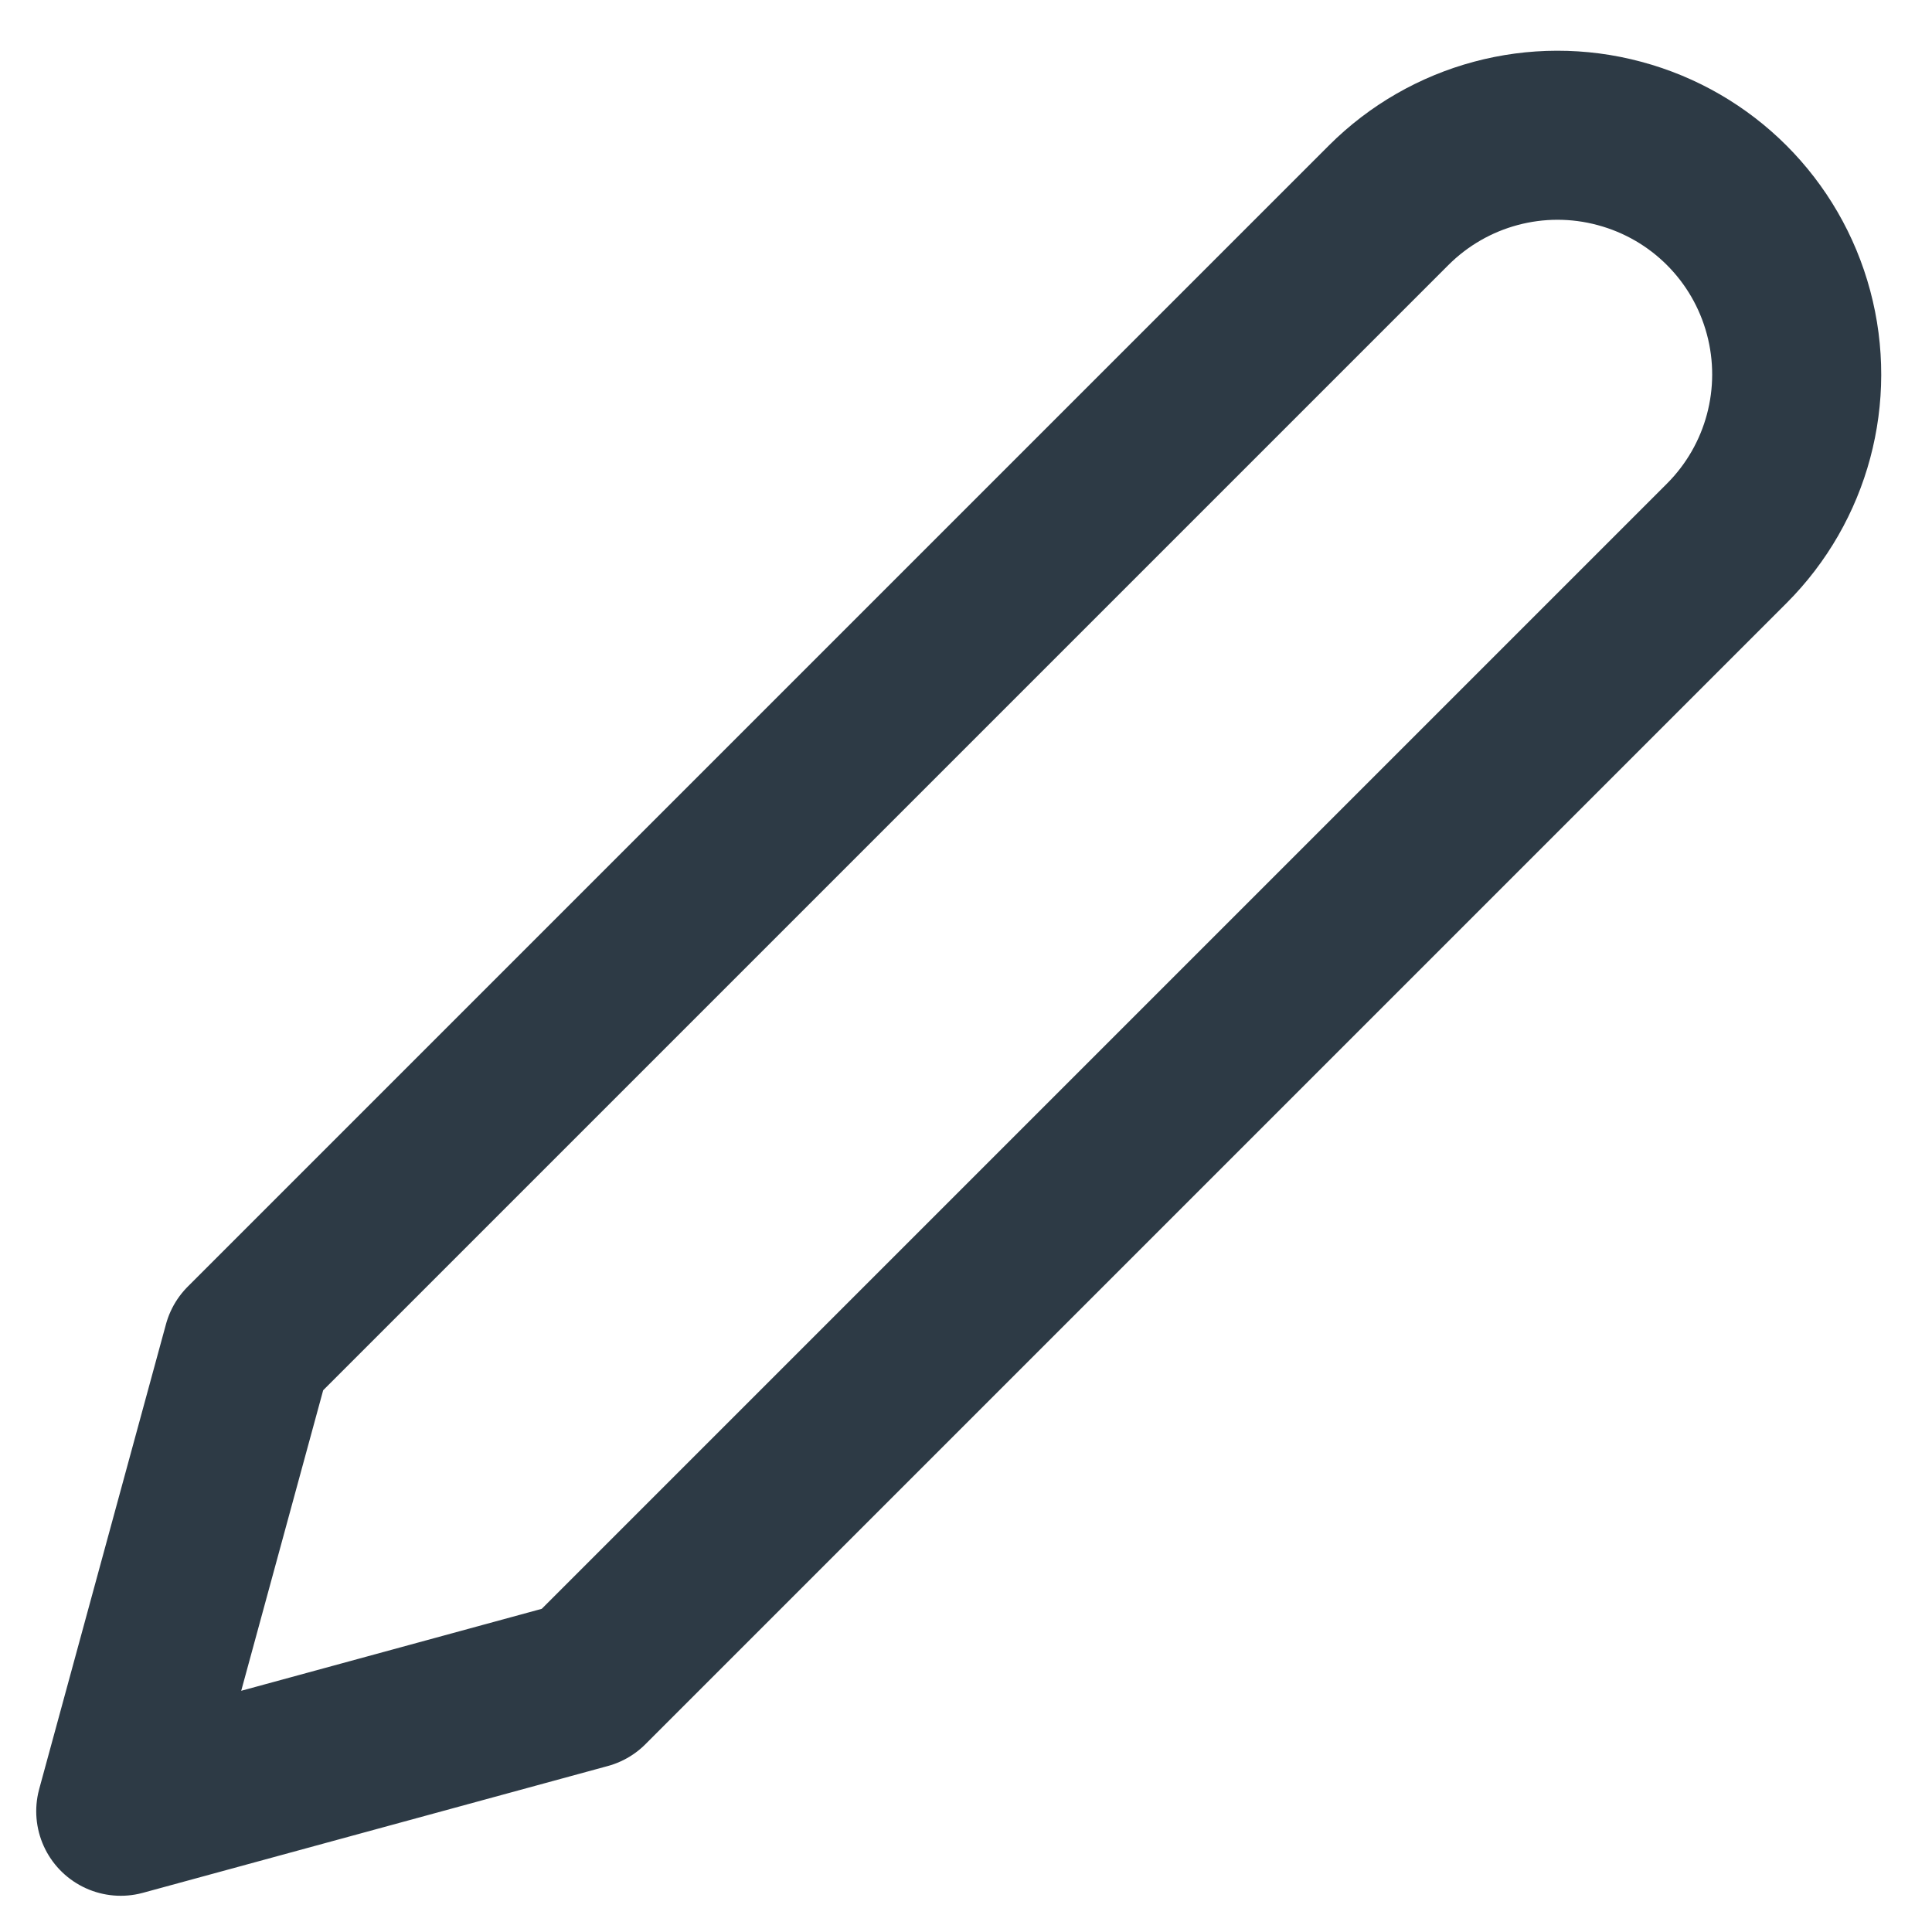
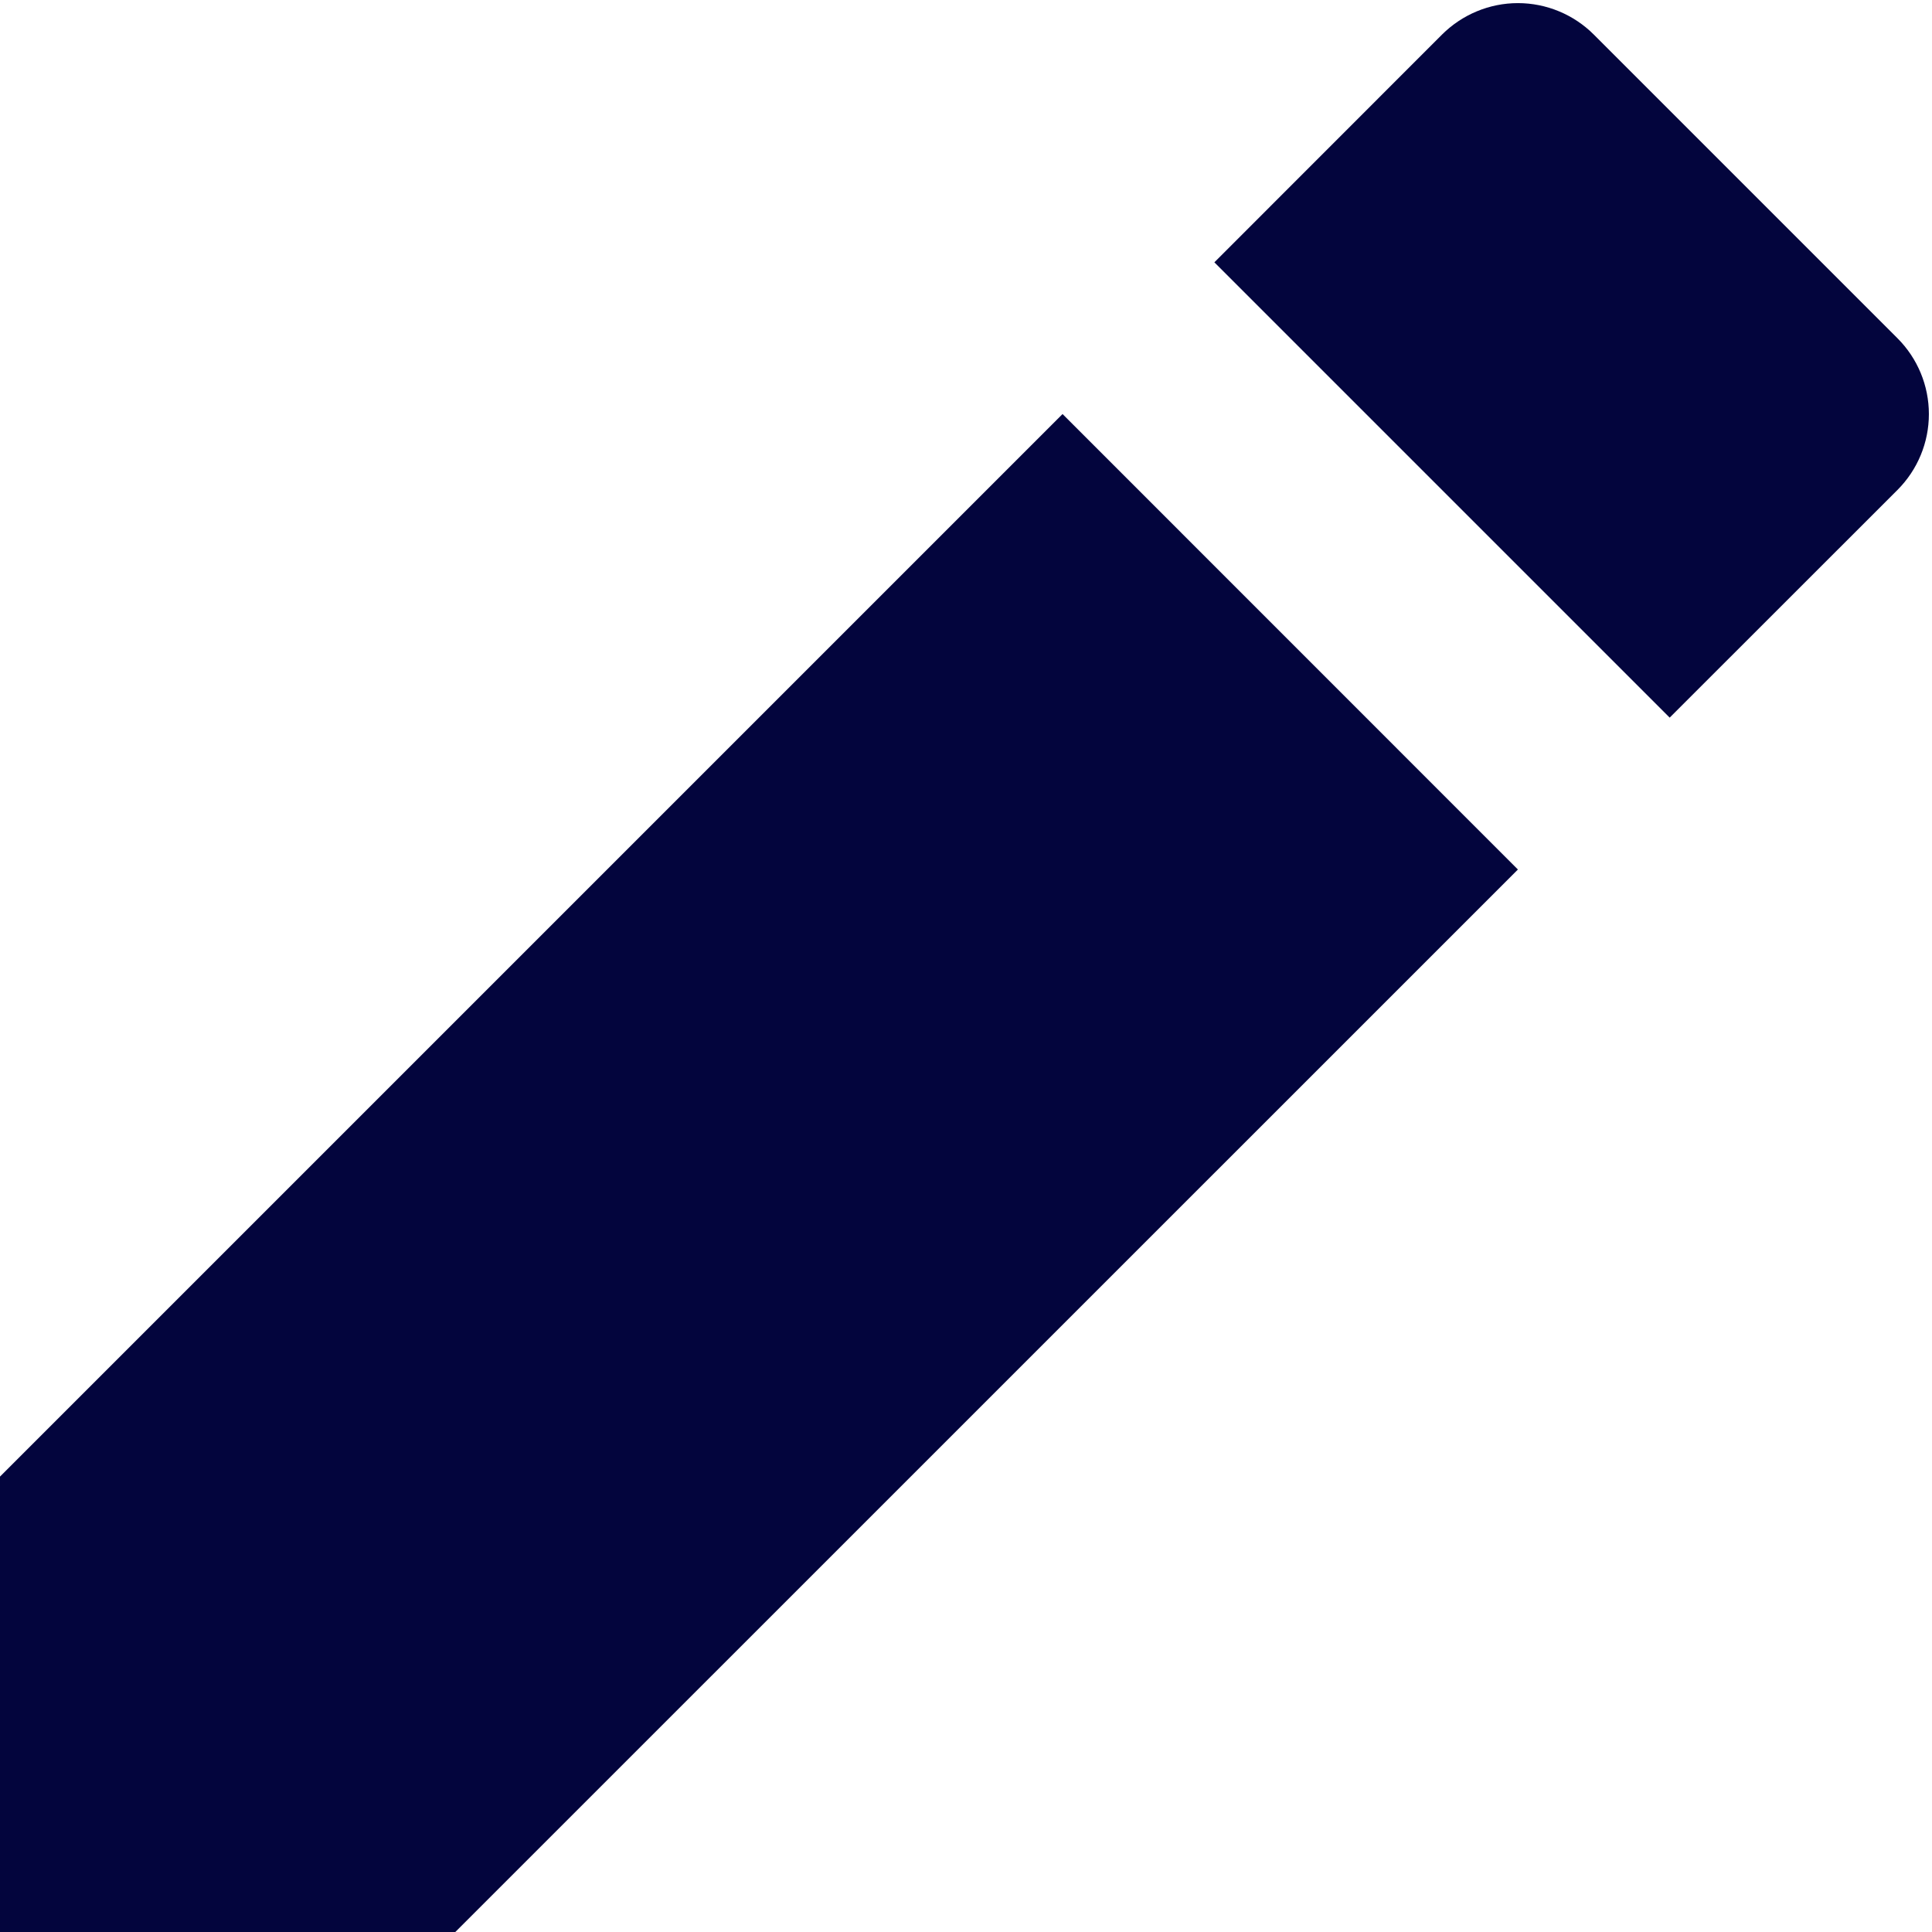
- <svg xmlns="http://www.w3.org/2000/svg" width="16" height="16" viewBox="0 0 16 16" fill="none">
-   <path fill-rule="evenodd" clip-rule="evenodd" d="M11.5 1.7C12 1.2 12.729 1.004 13.412 1.188C14.096 1.371 14.629 1.904 14.812 2.588C14.995 3.271 14.8 4 14.3 4.5L4.85 13.95L1 15L2.05 11.15L11.5 1.7Z" stroke="#2D3A45" stroke-width="1.4" stroke-linecap="round" stroke-linejoin="round" />
+ <svg xmlns="http://www.w3.org/2000/svg" width="18" height="18" viewBox="0 0 18 18" fill="none">
+   <path d="M9.9 3.858L14.142 8.101L4.242 18H0V13.757L9.9 3.857V3.858ZM11.314 2.444L13.435 0.322C13.623 0.135 13.877 0.029 14.142 0.029C14.407 0.029 14.662 0.135 14.849 0.322L17.678 3.151C17.866 3.339 17.971 3.593 17.971 3.858C17.971 4.123 17.866 4.377 17.678 4.565L15.556 6.686L11.314 2.444Z" fill="#03053D" />
</svg>
